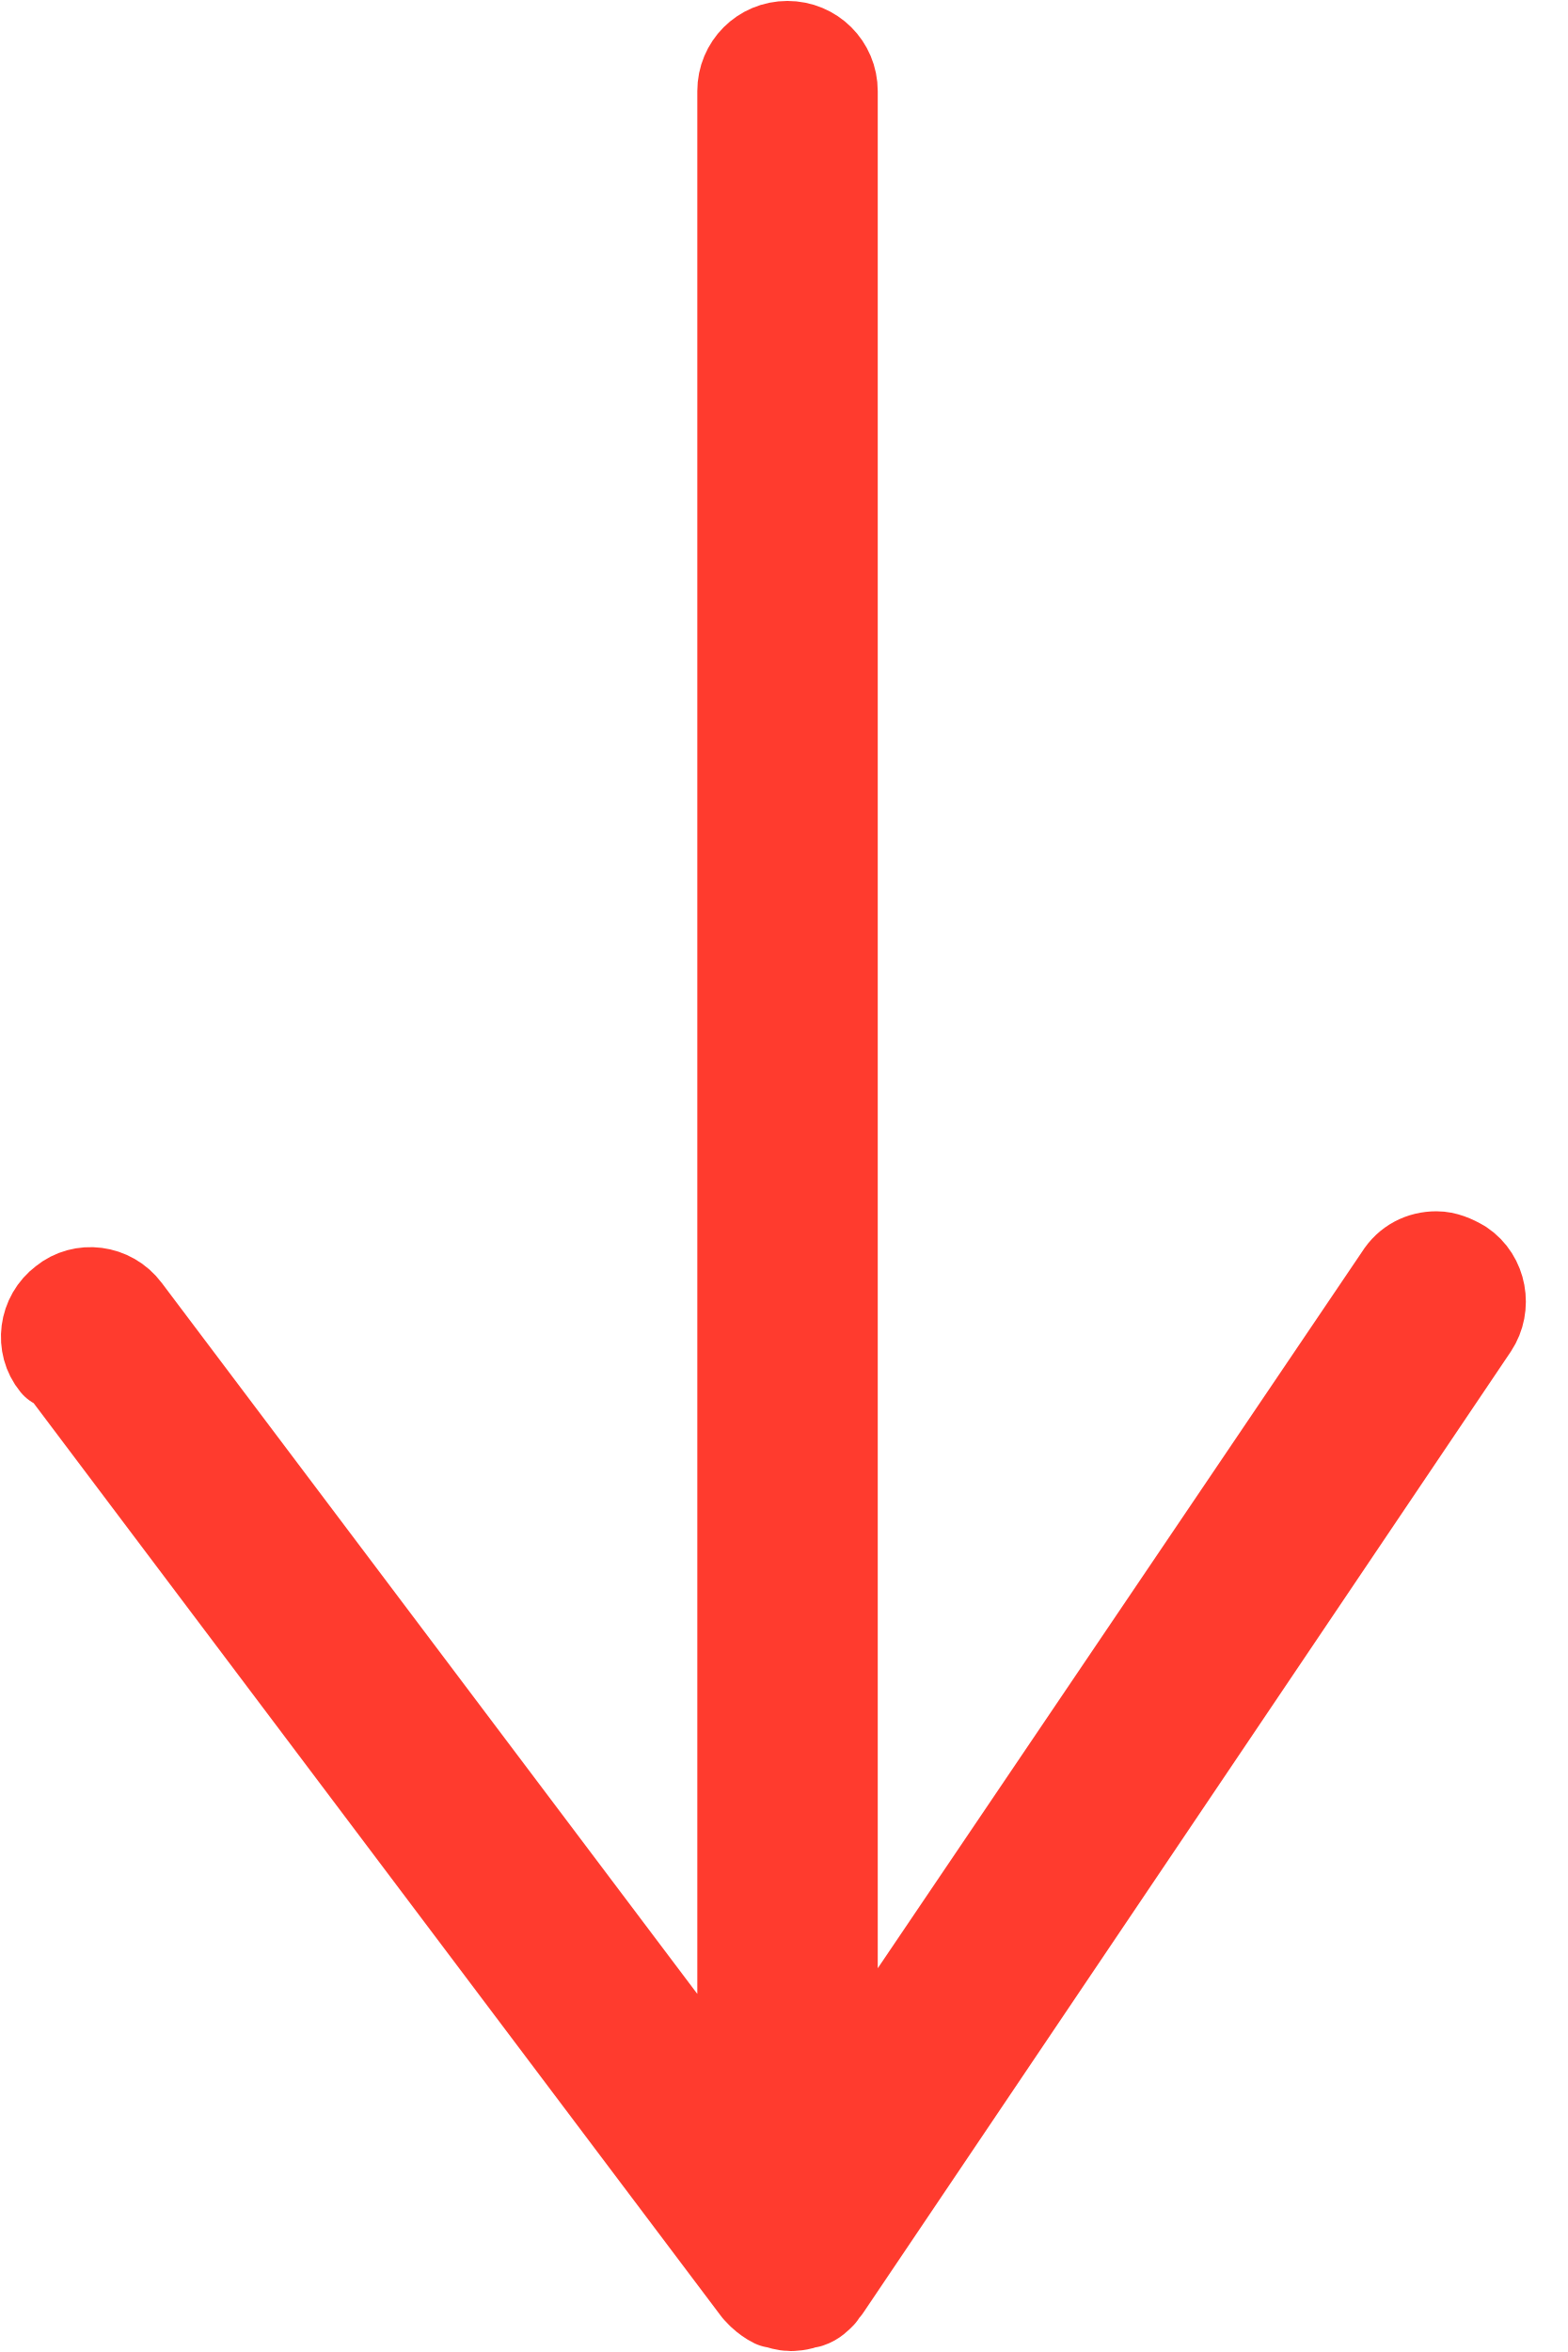
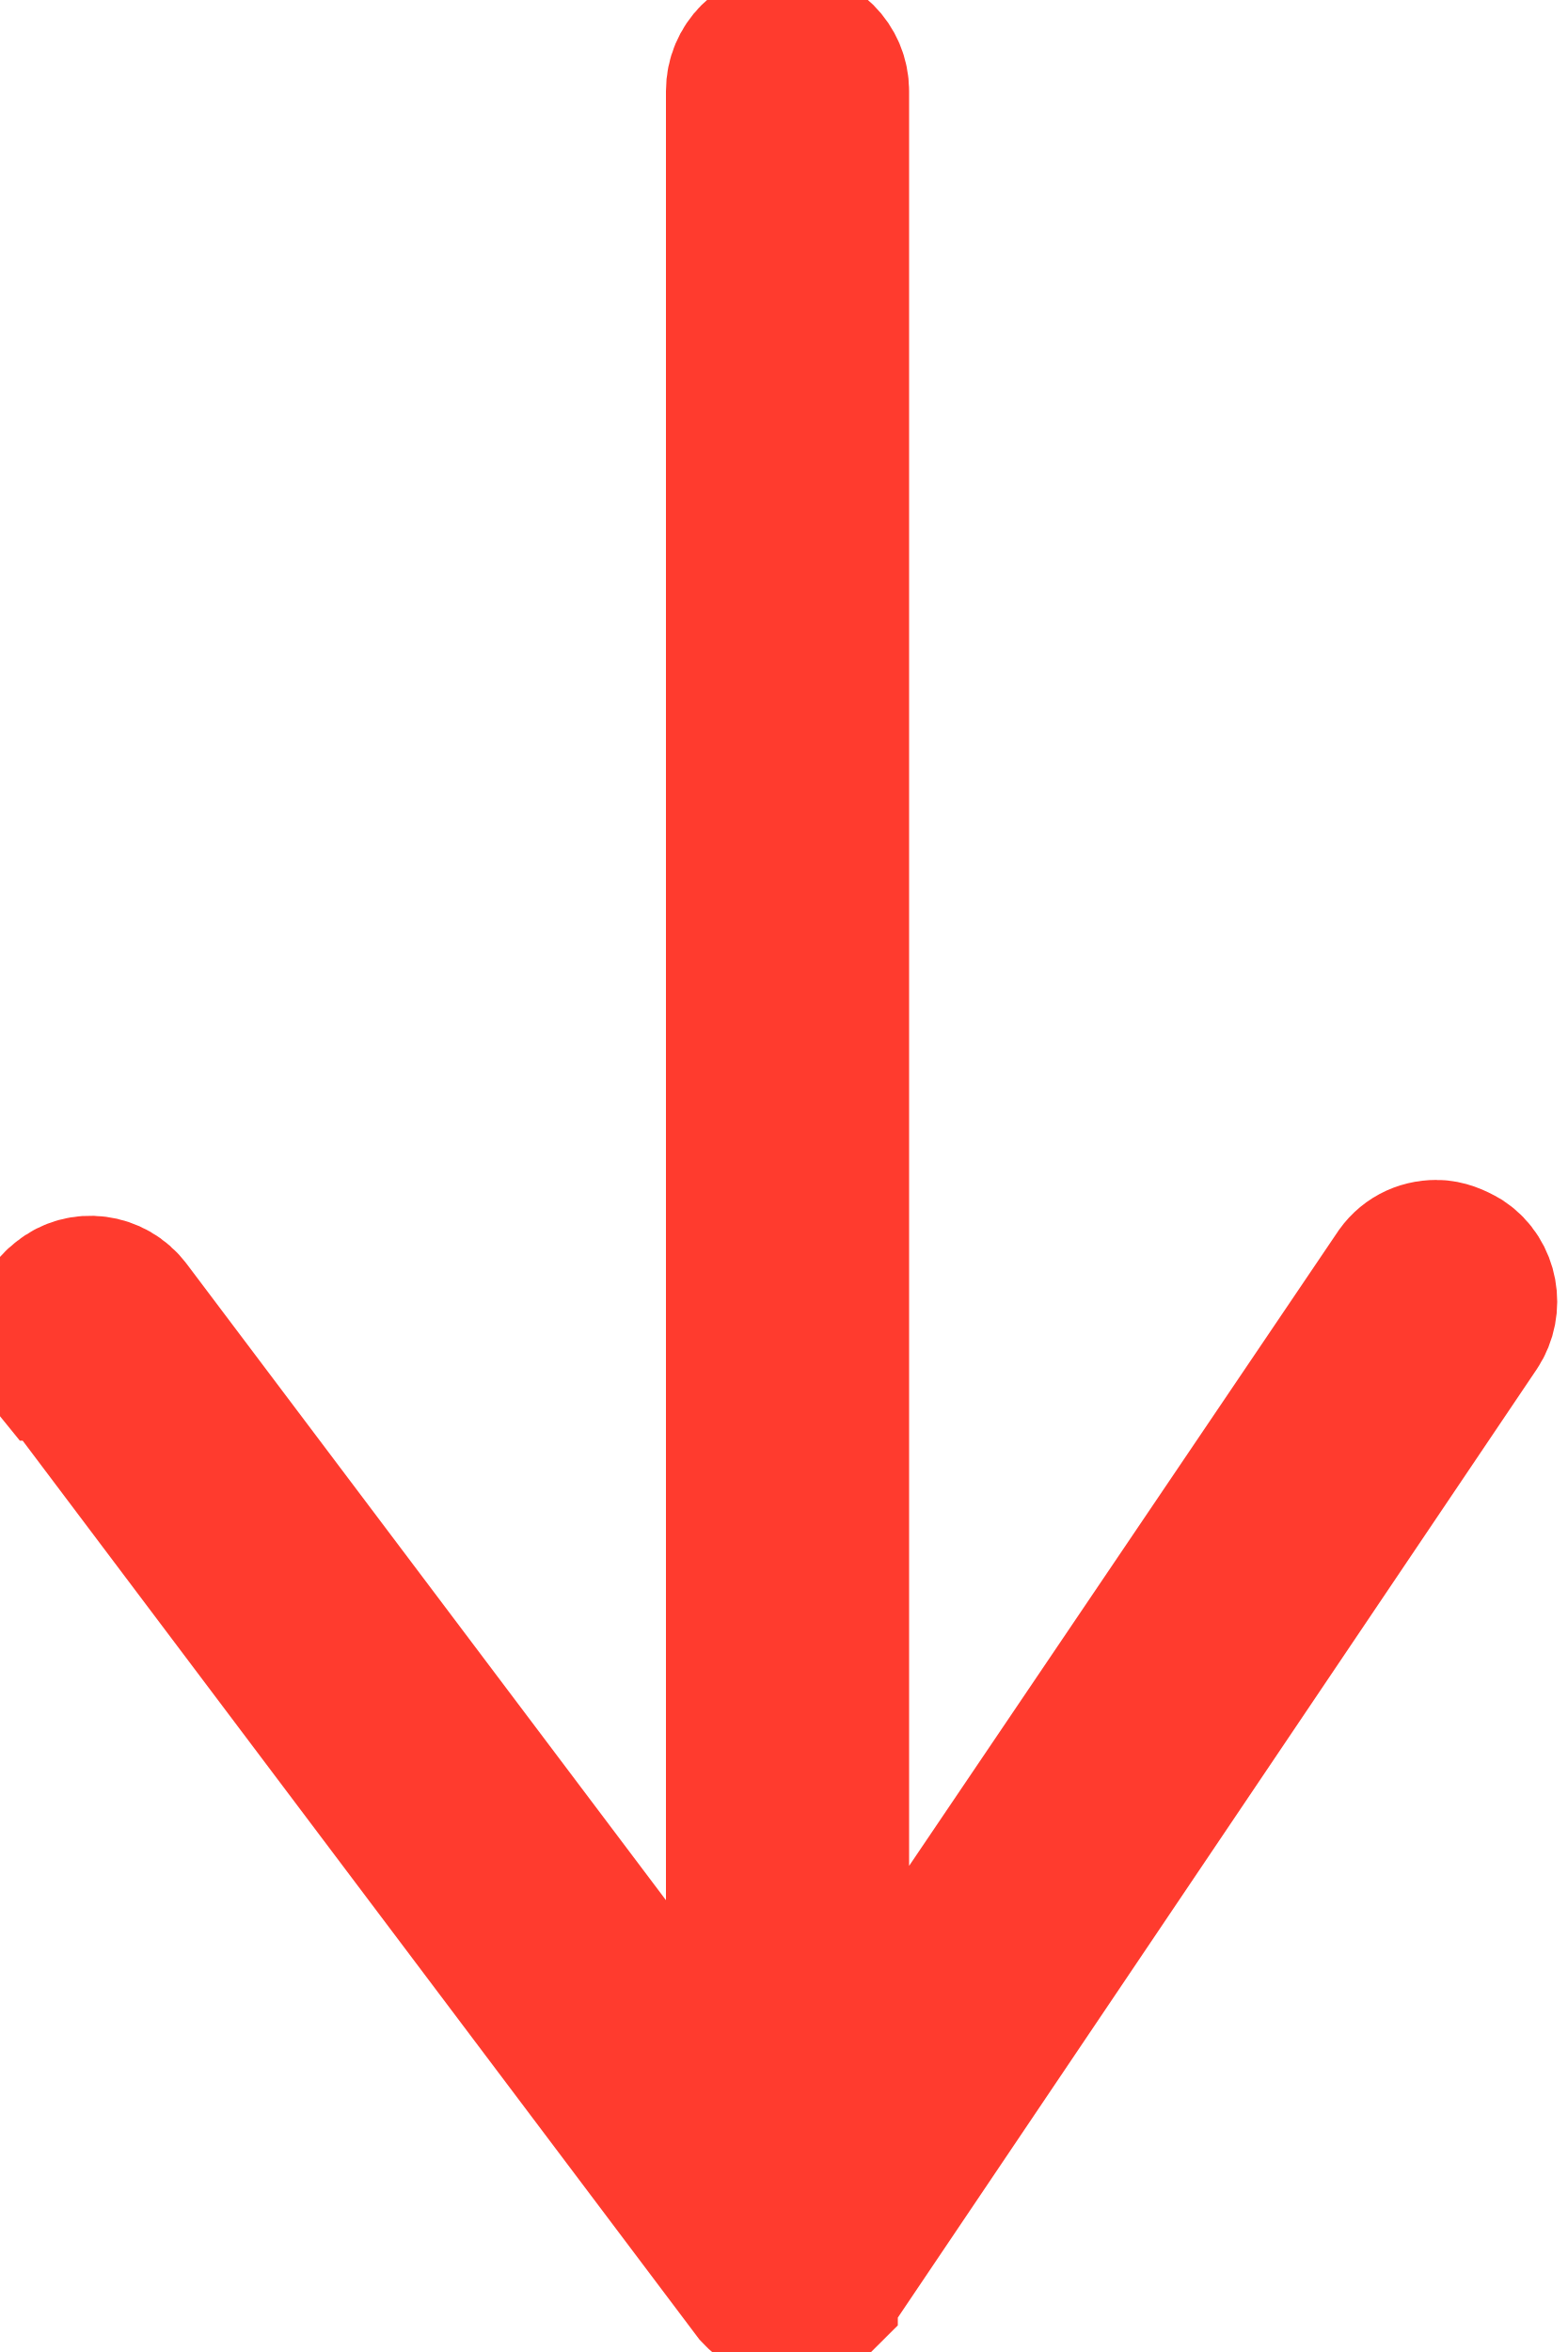
<svg xmlns="http://www.w3.org/2000/svg" width="10" height="15" viewBox="0 0 10 15" fill="none">
-   <path d="M0.394 8.688L4.84 14.592C4.84 14.592 4.85 14.602 4.86 14.613C4.86 14.613 4.86 14.613 4.87 14.623C4.891 14.643 4.921 14.664 4.942 14.674C4.942 14.674 4.942 14.674 4.952 14.674C4.983 14.684 5.013 14.694 5.044 14.694C5.044 14.694 5.105 14.694 5.136 14.674C5.136 14.674 5.146 14.674 5.156 14.674C5.187 14.664 5.207 14.643 5.227 14.623C5.227 14.623 5.227 14.623 5.227 14.613C5.227 14.613 5.248 14.592 5.258 14.582L9.388 8.453C9.469 8.331 9.439 8.158 9.316 8.076C9.265 8.046 9.214 8.025 9.163 8.025C9.072 8.025 8.99 8.066 8.939 8.148L5.299 13.532V0.581C5.299 0.428 5.176 0.306 5.023 0.306C4.87 0.306 4.748 0.428 4.748 0.581V13.613L0.792 8.362C0.7 8.239 0.526 8.219 0.414 8.311C0.292 8.402 0.271 8.576 0.363 8.688H0.394Z" fill="#FF3B2E" stroke="#FF3B2E" stroke-width="0.6" stroke-linecap="round" stroke-linejoin="round" />
+   <path d="M0.394 8.688L4.84 14.592C4.84 14.592 4.85 14.602 4.86 14.613C4.86 14.613 4.86 14.613 4.87 14.623C4.891 14.643 4.921 14.664 4.942 14.674C4.942 14.674 4.942 14.674 4.952 14.674C4.983 14.684 5.013 14.694 5.044 14.694C5.044 14.694 5.105 14.694 5.136 14.674C5.136 14.674 5.146 14.674 5.156 14.674C5.187 14.664 5.207 14.643 5.227 14.623C5.227 14.623 5.227 14.623 5.227 14.613C5.227 14.613 5.248 14.592 5.258 14.582L9.388 8.453C9.469 8.331 9.439 8.158 9.316 8.076C9.265 8.046 9.214 8.025 9.163 8.025C9.072 8.025 8.99 8.066 8.939 8.148L5.299 13.532V0.581C5.299 0.428 5.176 0.306 5.023 0.306C4.87 0.306 4.748 0.428 4.748 0.581V13.613L0.792 8.362C0.7 8.239 0.526 8.219 0.414 8.311C0.292 8.402 0.271 8.576 0.363 8.688H0.394Z" fill="#FF3B2E" stroke="#FF3B2E" strokeWidth="0.6" strokeLinecap="round" strokeLinejoin="round" />
</svg>
